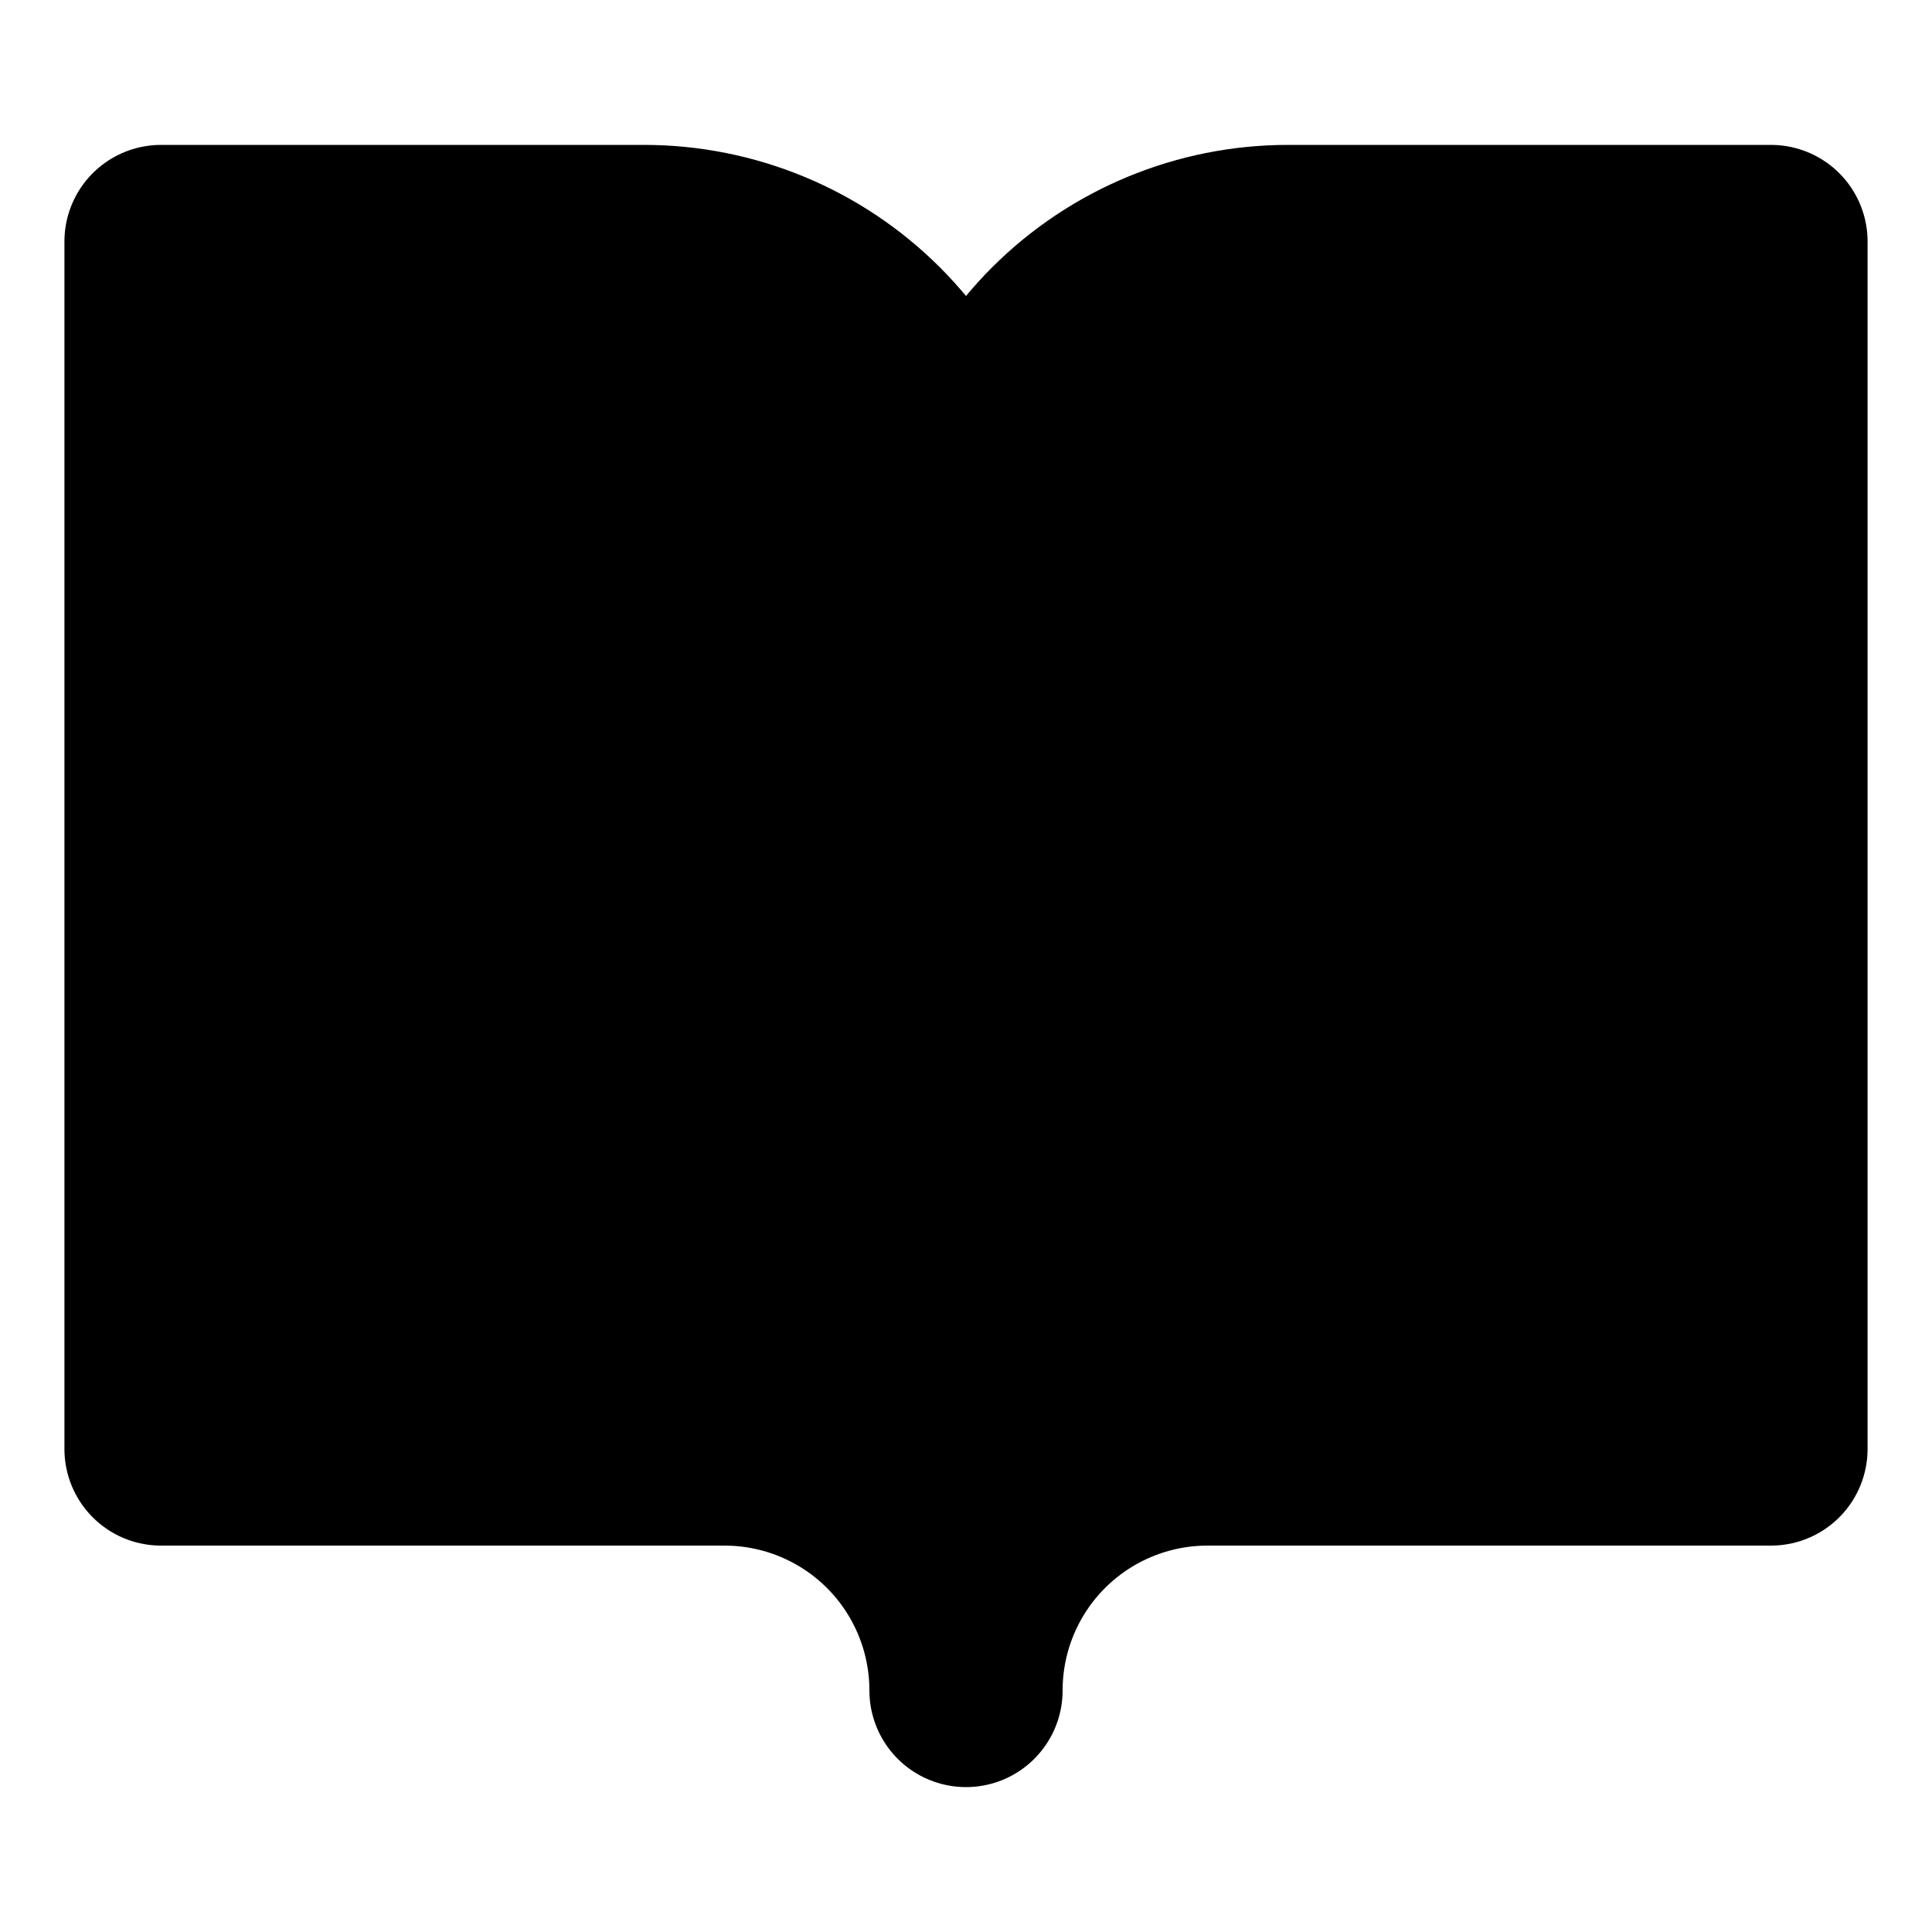
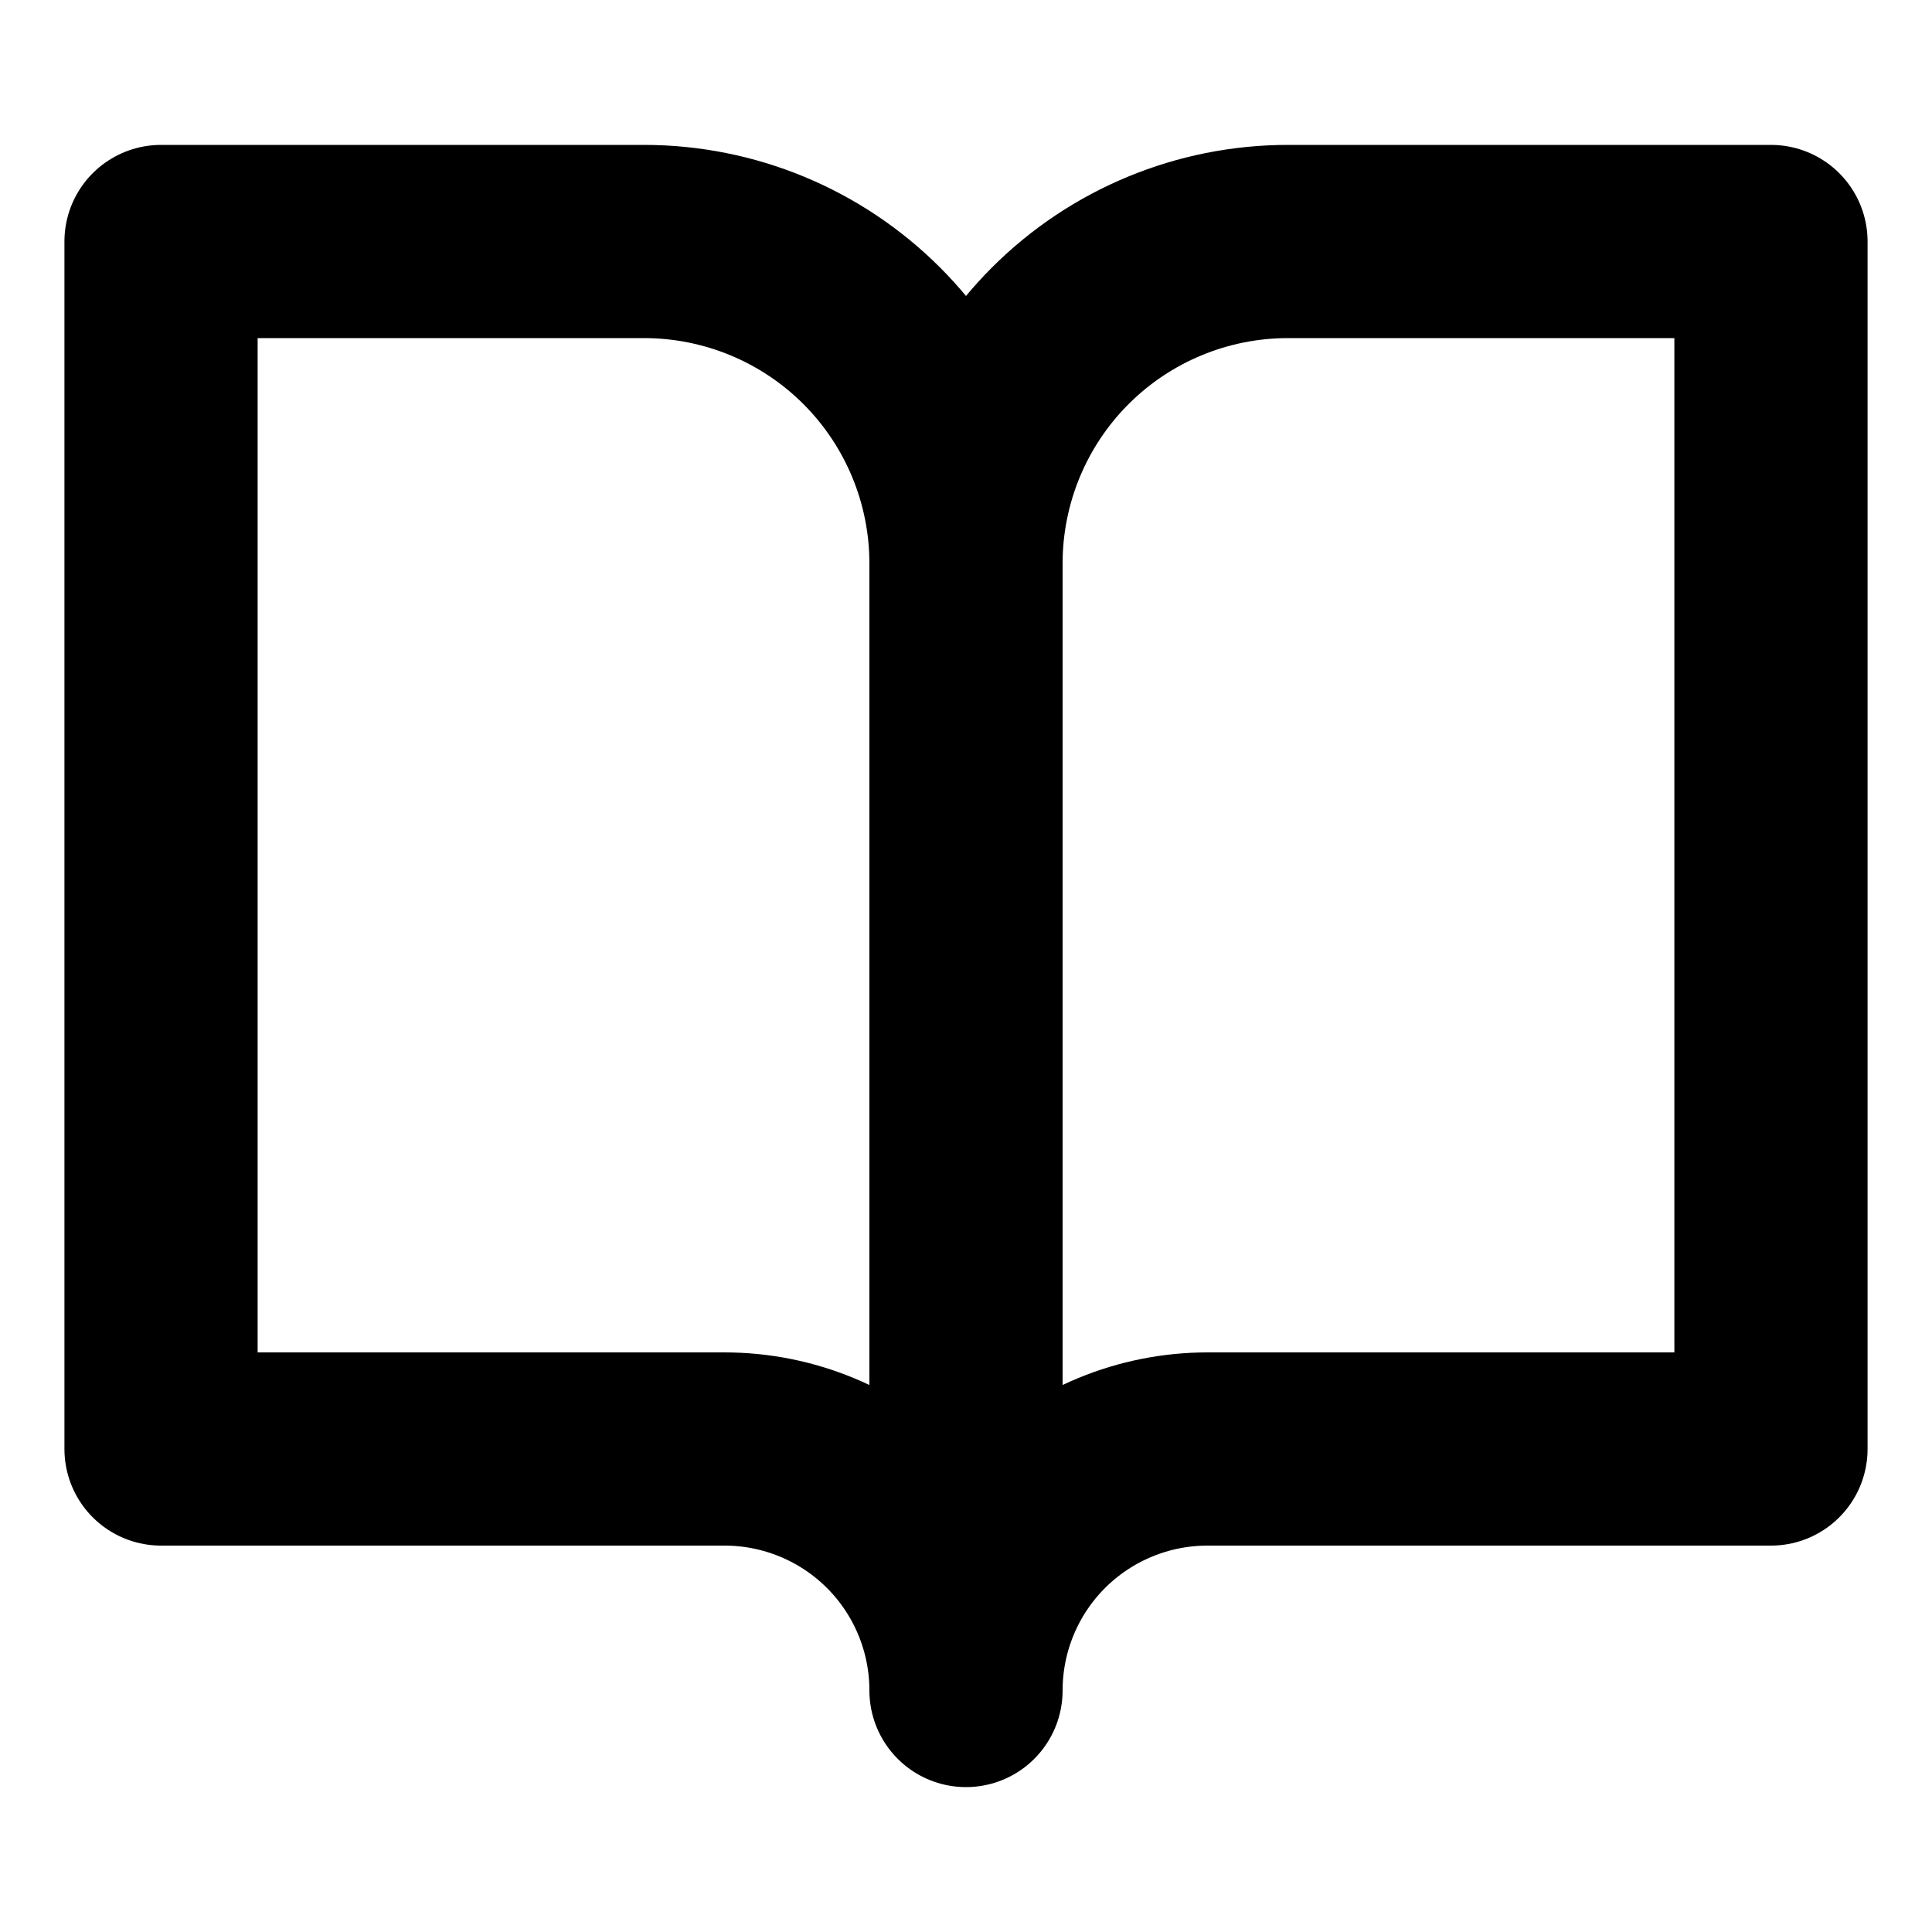
- <svg xmlns="http://www.w3.org/2000/svg" width="20" height="20" viewBox="0 0 20 20" fill="#000">
+ <svg xmlns="http://www.w3.org/2000/svg" width="20" height="20" viewBox="0 0 20 20" fill="none">
  <path d="M10 5.833C10 4.949 9.649 4.101 9.024 3.476C8.399 2.851 7.551 2.5 6.667 2.5H1.667V15H7.5C8.163 15 8.799 15.263 9.268 15.732C9.737 16.201 10 16.837 10 17.5M10 5.833V17.5M10 5.833C10 4.949 10.351 4.101 10.976 3.476C11.601 2.851 12.449 2.5 13.333 2.5H18.333V15H12.5C11.837 15 11.201 15.263 10.732 15.732C10.263 16.201 10 16.837 10 17.5" stroke="currentColor" stroke-width="2" stroke-linecap="round" stroke-linejoin="round" />
</svg>
